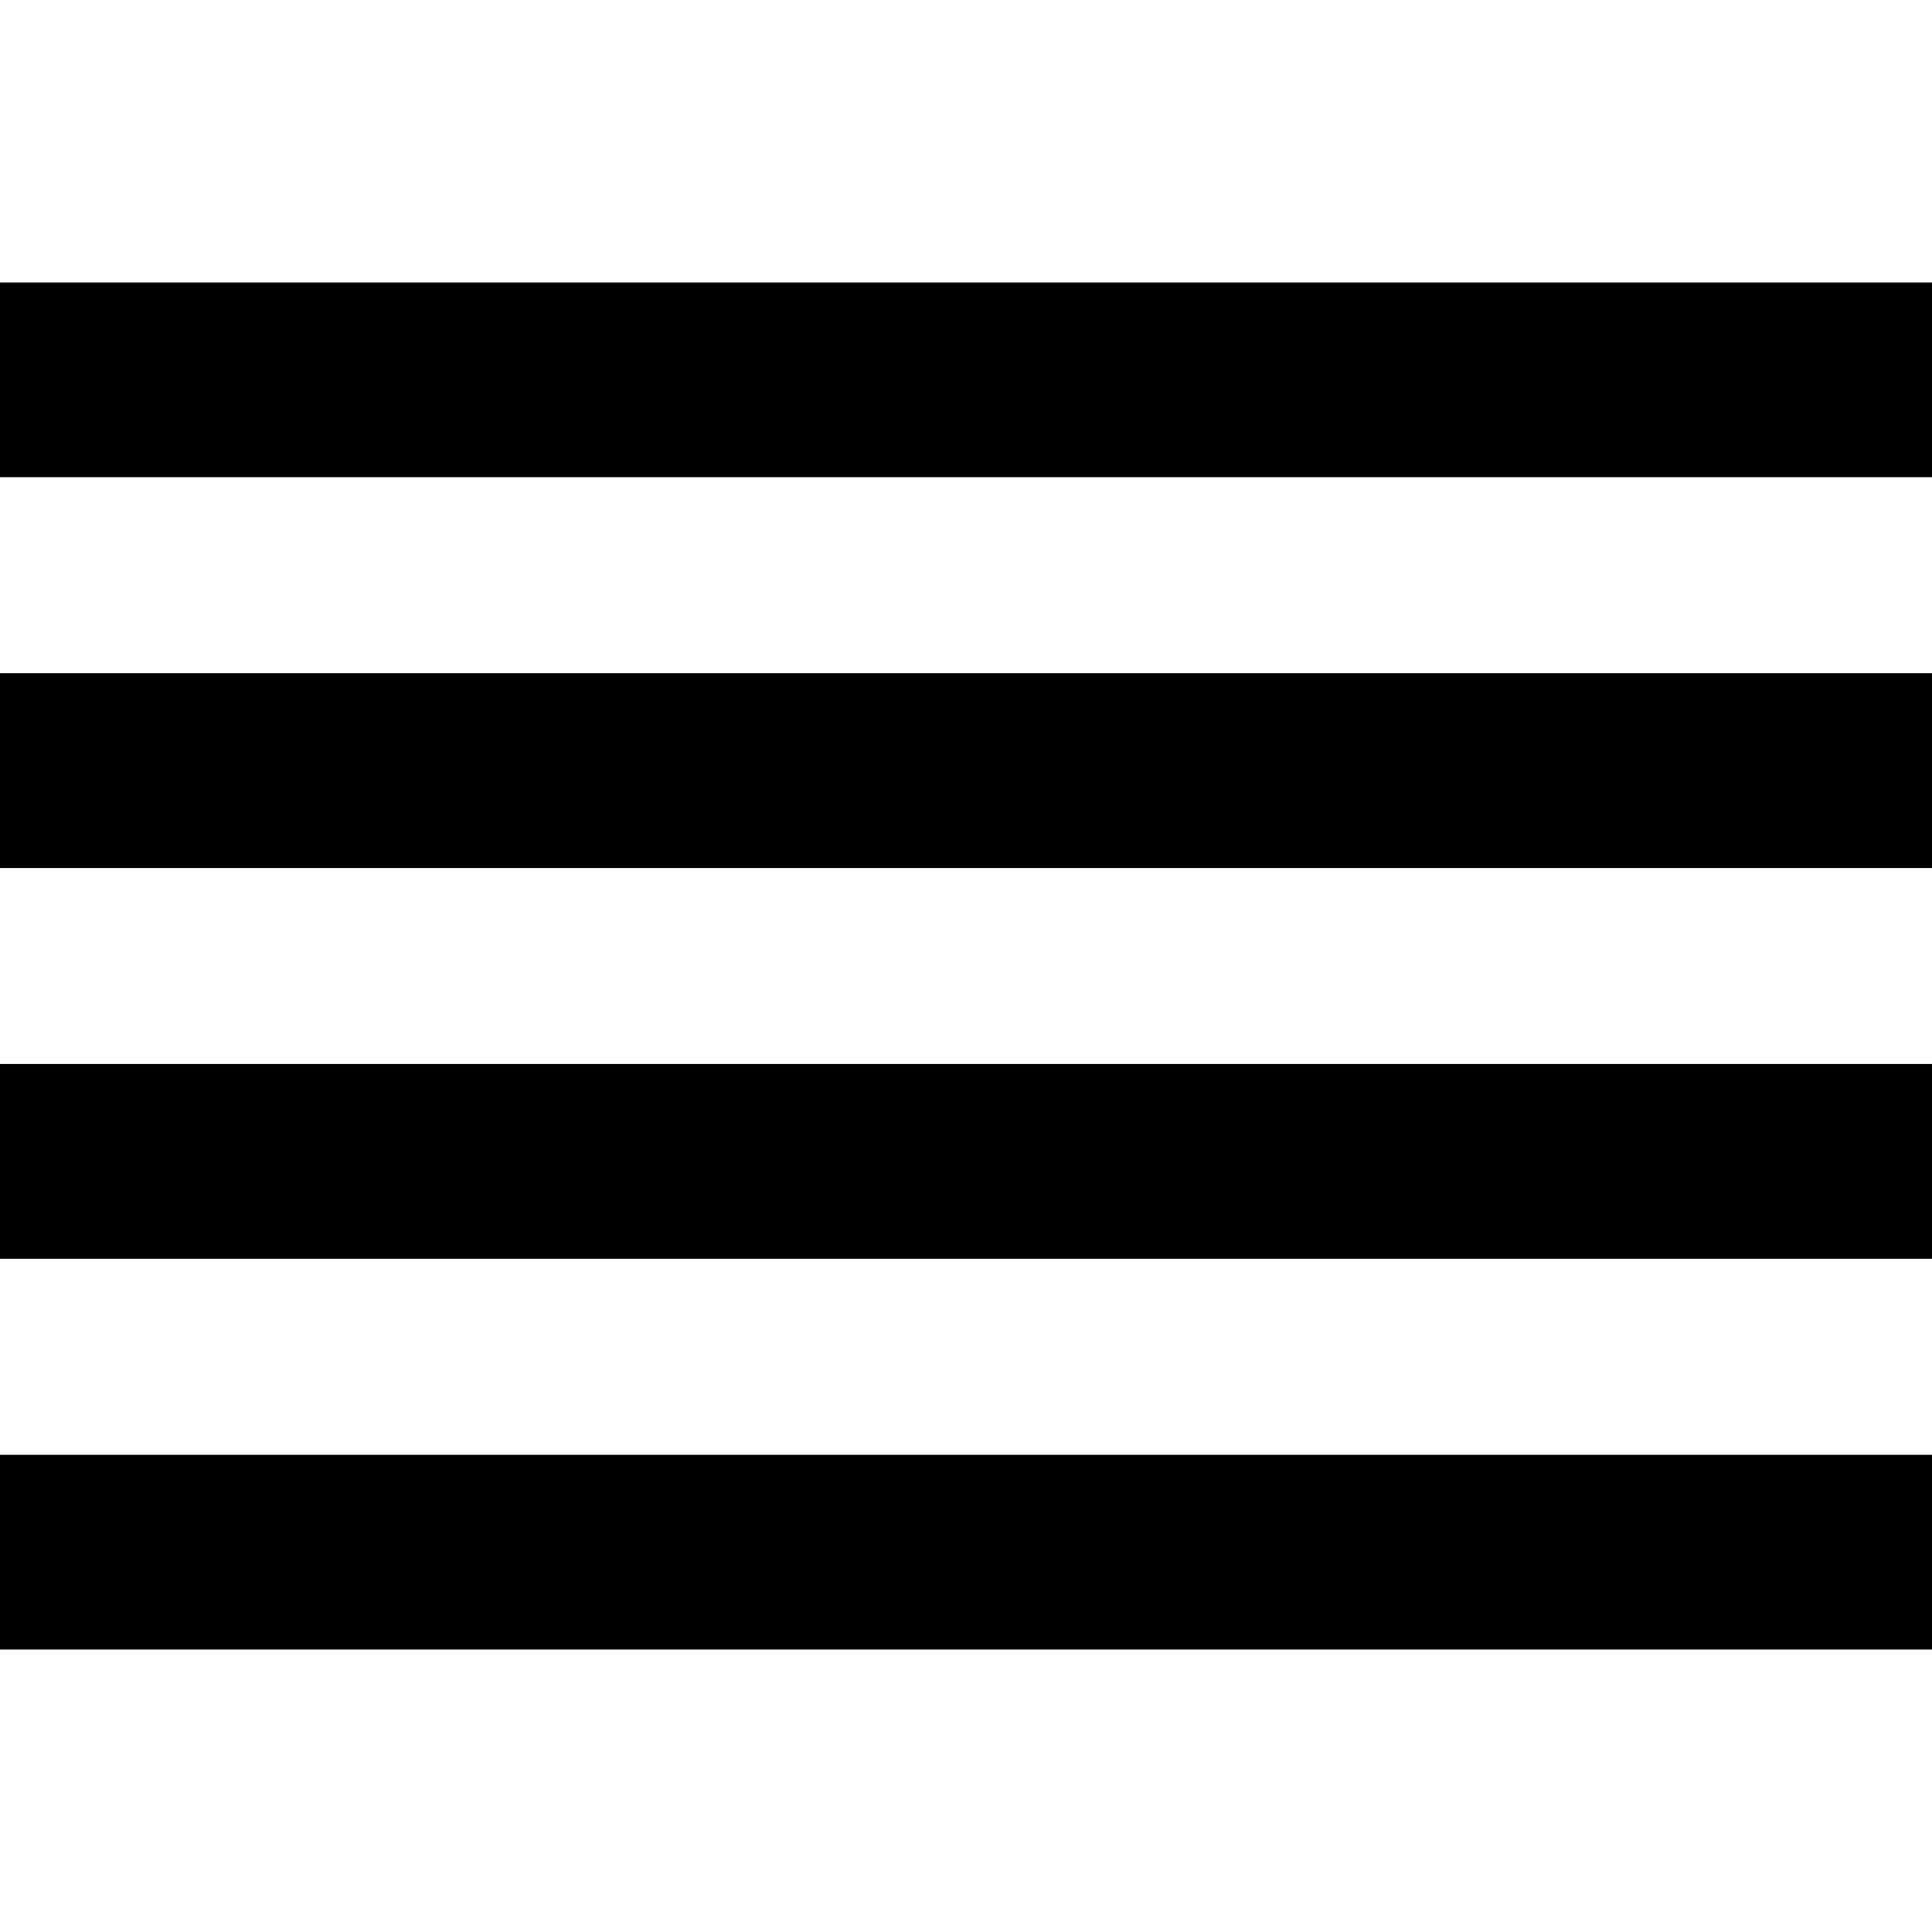
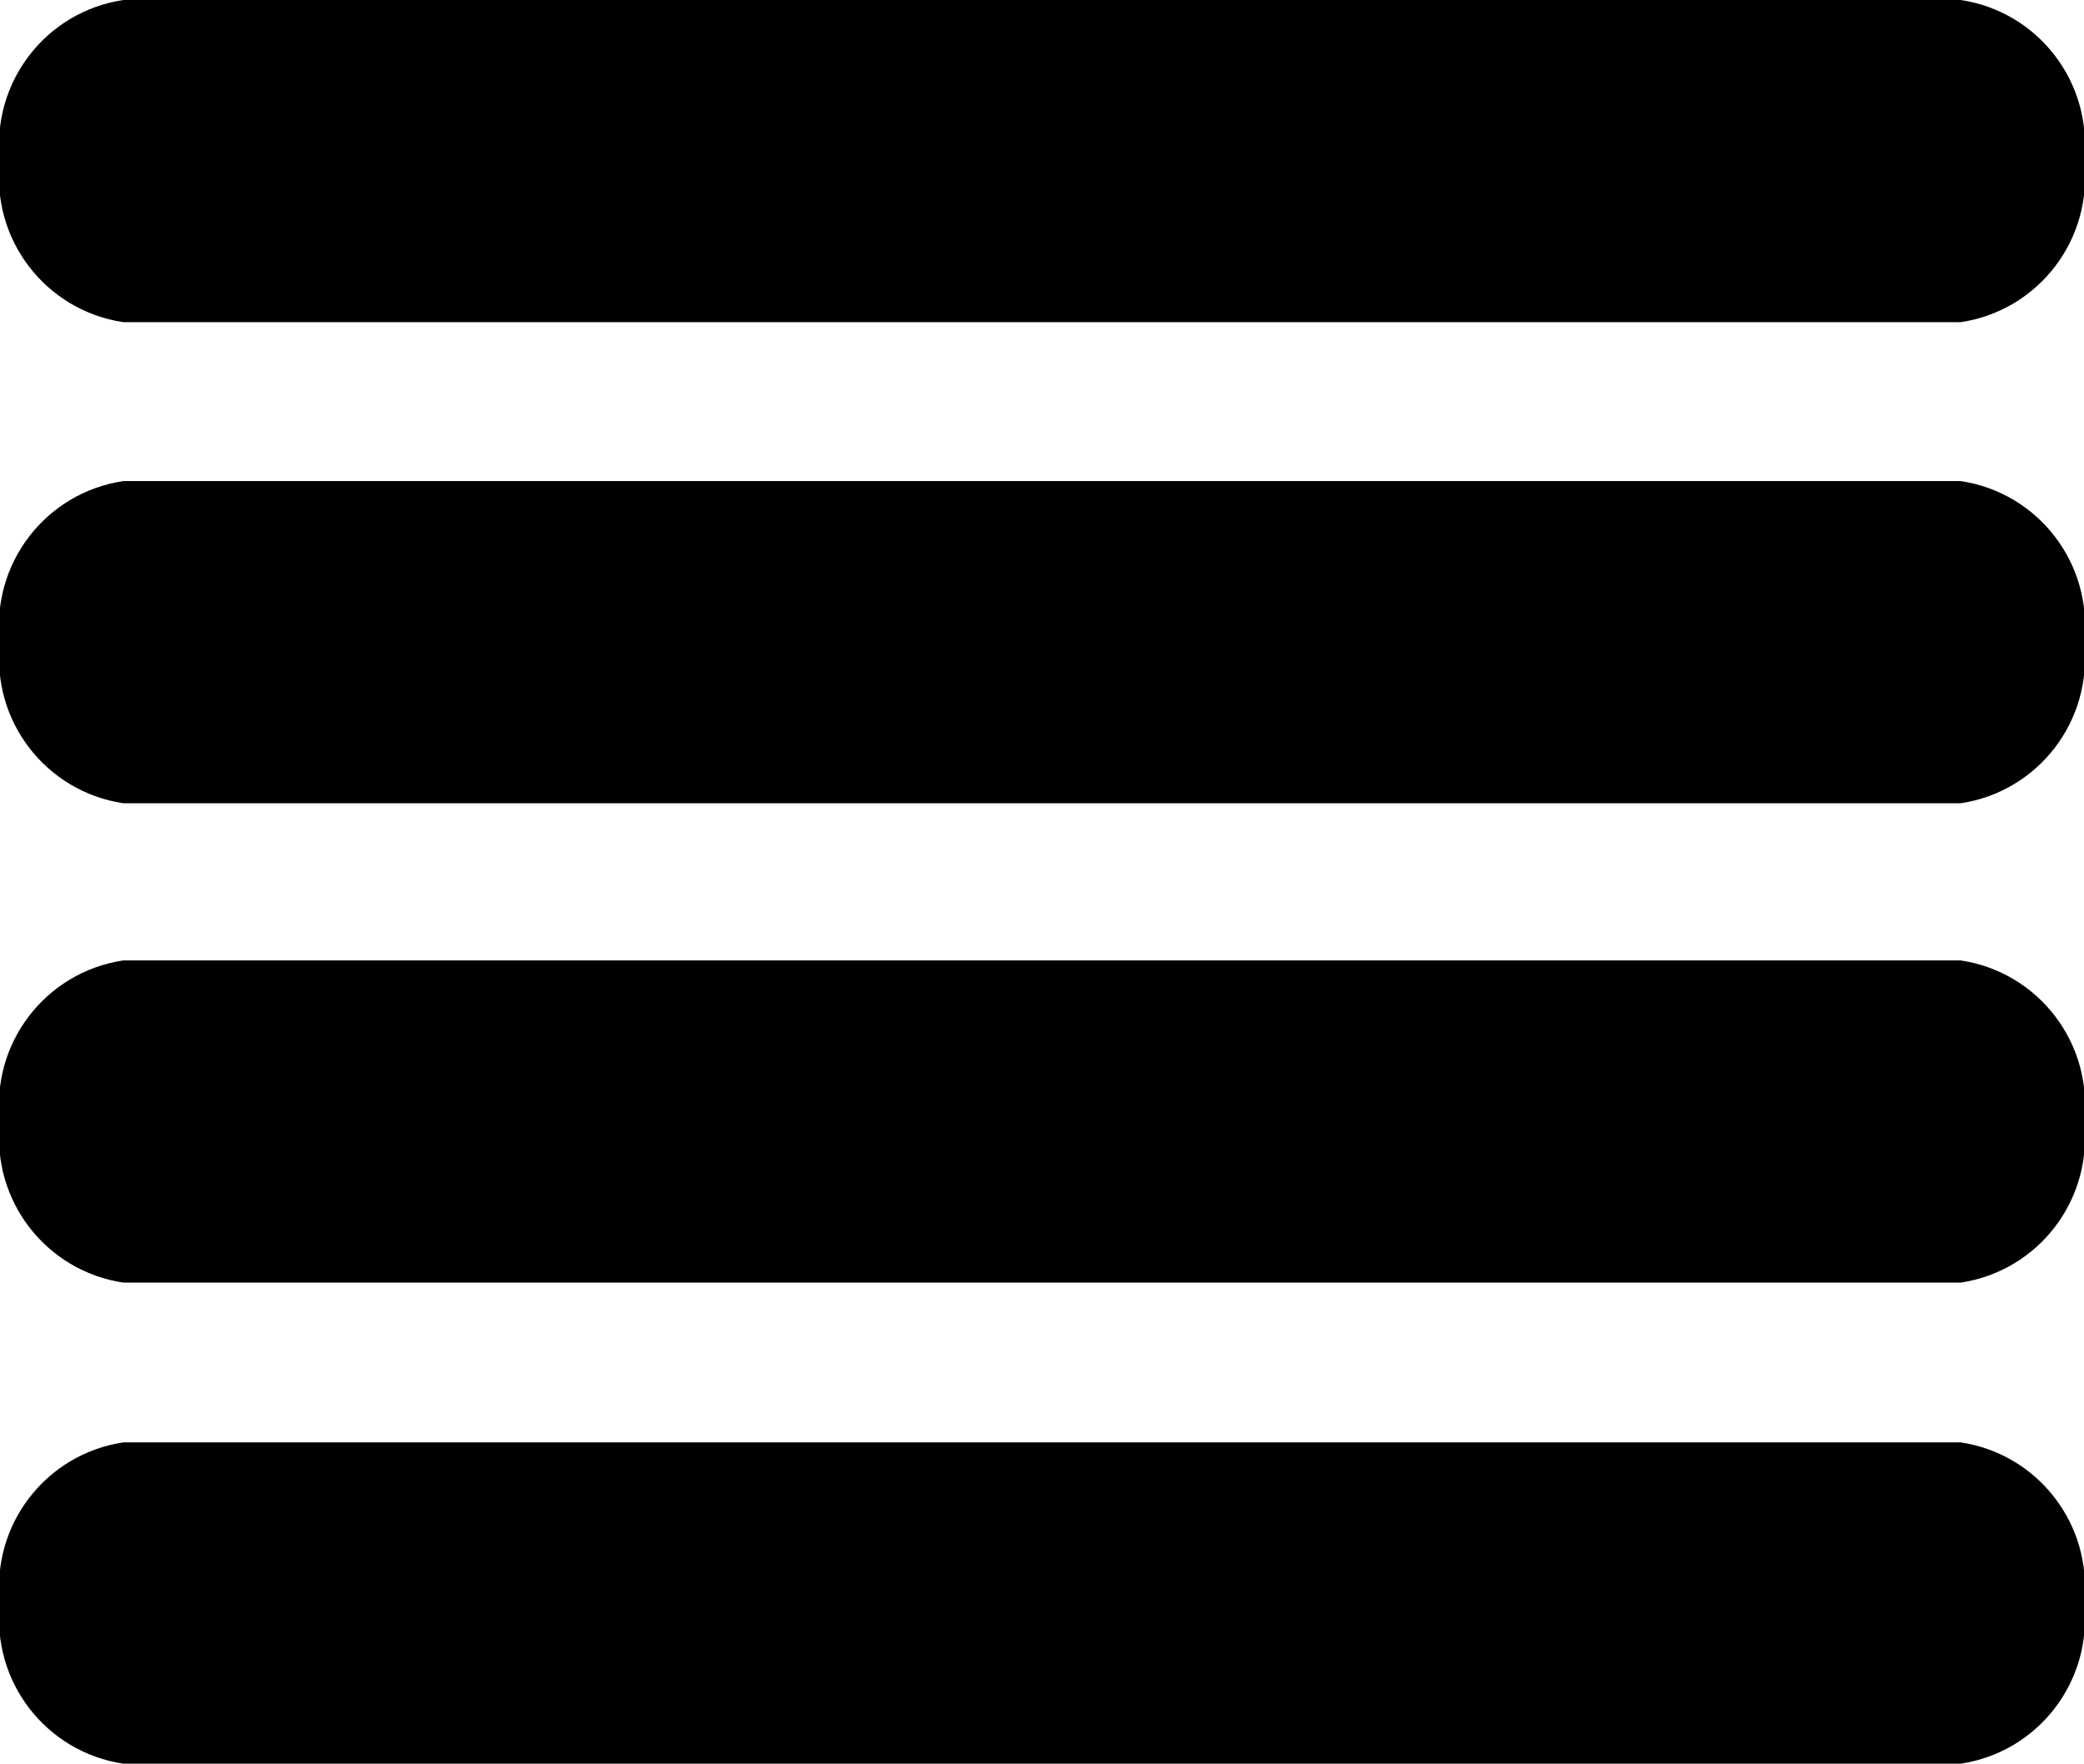
- <svg xmlns="http://www.w3.org/2000/svg" version="1.1" id="Layer_1" x="0px" y="0px" viewBox="0 0 132 132" style="enable-background:new 0 0 132 132;" xml:space="preserve">
-   <path d="M-0.8,112.7V99.4h133.5v13.3H-0.8L-0.8,112.7z M-0.8,86V72.7h133.5V86H-0.8L-0.8,86z M-0.8,59.3V46h133.5v13.3H-0.8  L-0.8,59.3z M-0.8,32.6V19.3h133.5v13.3H-0.8L-0.8,32.6z" />
+ <svg xmlns="http://www.w3.org/2000/svg" viewBox="0 0 24 20.31">
+   <g id="Layer_2" data-name="Layer 2">
+     <g id="Filled_Icons" data-name="Filled Icons">
+       <path d="M1.42,3.71H22.58A1.68,1.68,0,0,0,24,1.85,1.68,1.68,0,0,0,22.58,0H1.42A1.68,1.68,0,0,0,0,1.85,1.68,1.68,0,0,0,1.42,3.71Z" />
+       <path d="M22.58,5.54H1.42A1.68,1.68,0,0,0,0,7.4,1.68,1.68,0,0,0,1.42,9.25H22.58A1.68,1.68,0,0,0,24,7.4,1.68,1.68,0,0,0,22.58,5.54Z" />
+       <path d="M22.58,11.06H1.42A1.68,1.68,0,0,0,0,12.92a1.68,1.68,0,0,0,1.42,1.85H22.58A1.68,1.68,0,0,0,24,12.92,1.68,1.68,0,0,0,22.58,11.06Z" />
+       <path d="M22.58,16.61H1.42A1.68,1.68,0,0,0,0,18.46a1.68,1.68,0,0,0,1.42,1.85H22.58A1.68,1.68,0,0,0,24,18.46,1.68,1.68,0,0,0,22.58,16.61Z" />
+     </g>
+   </g>
</svg>
